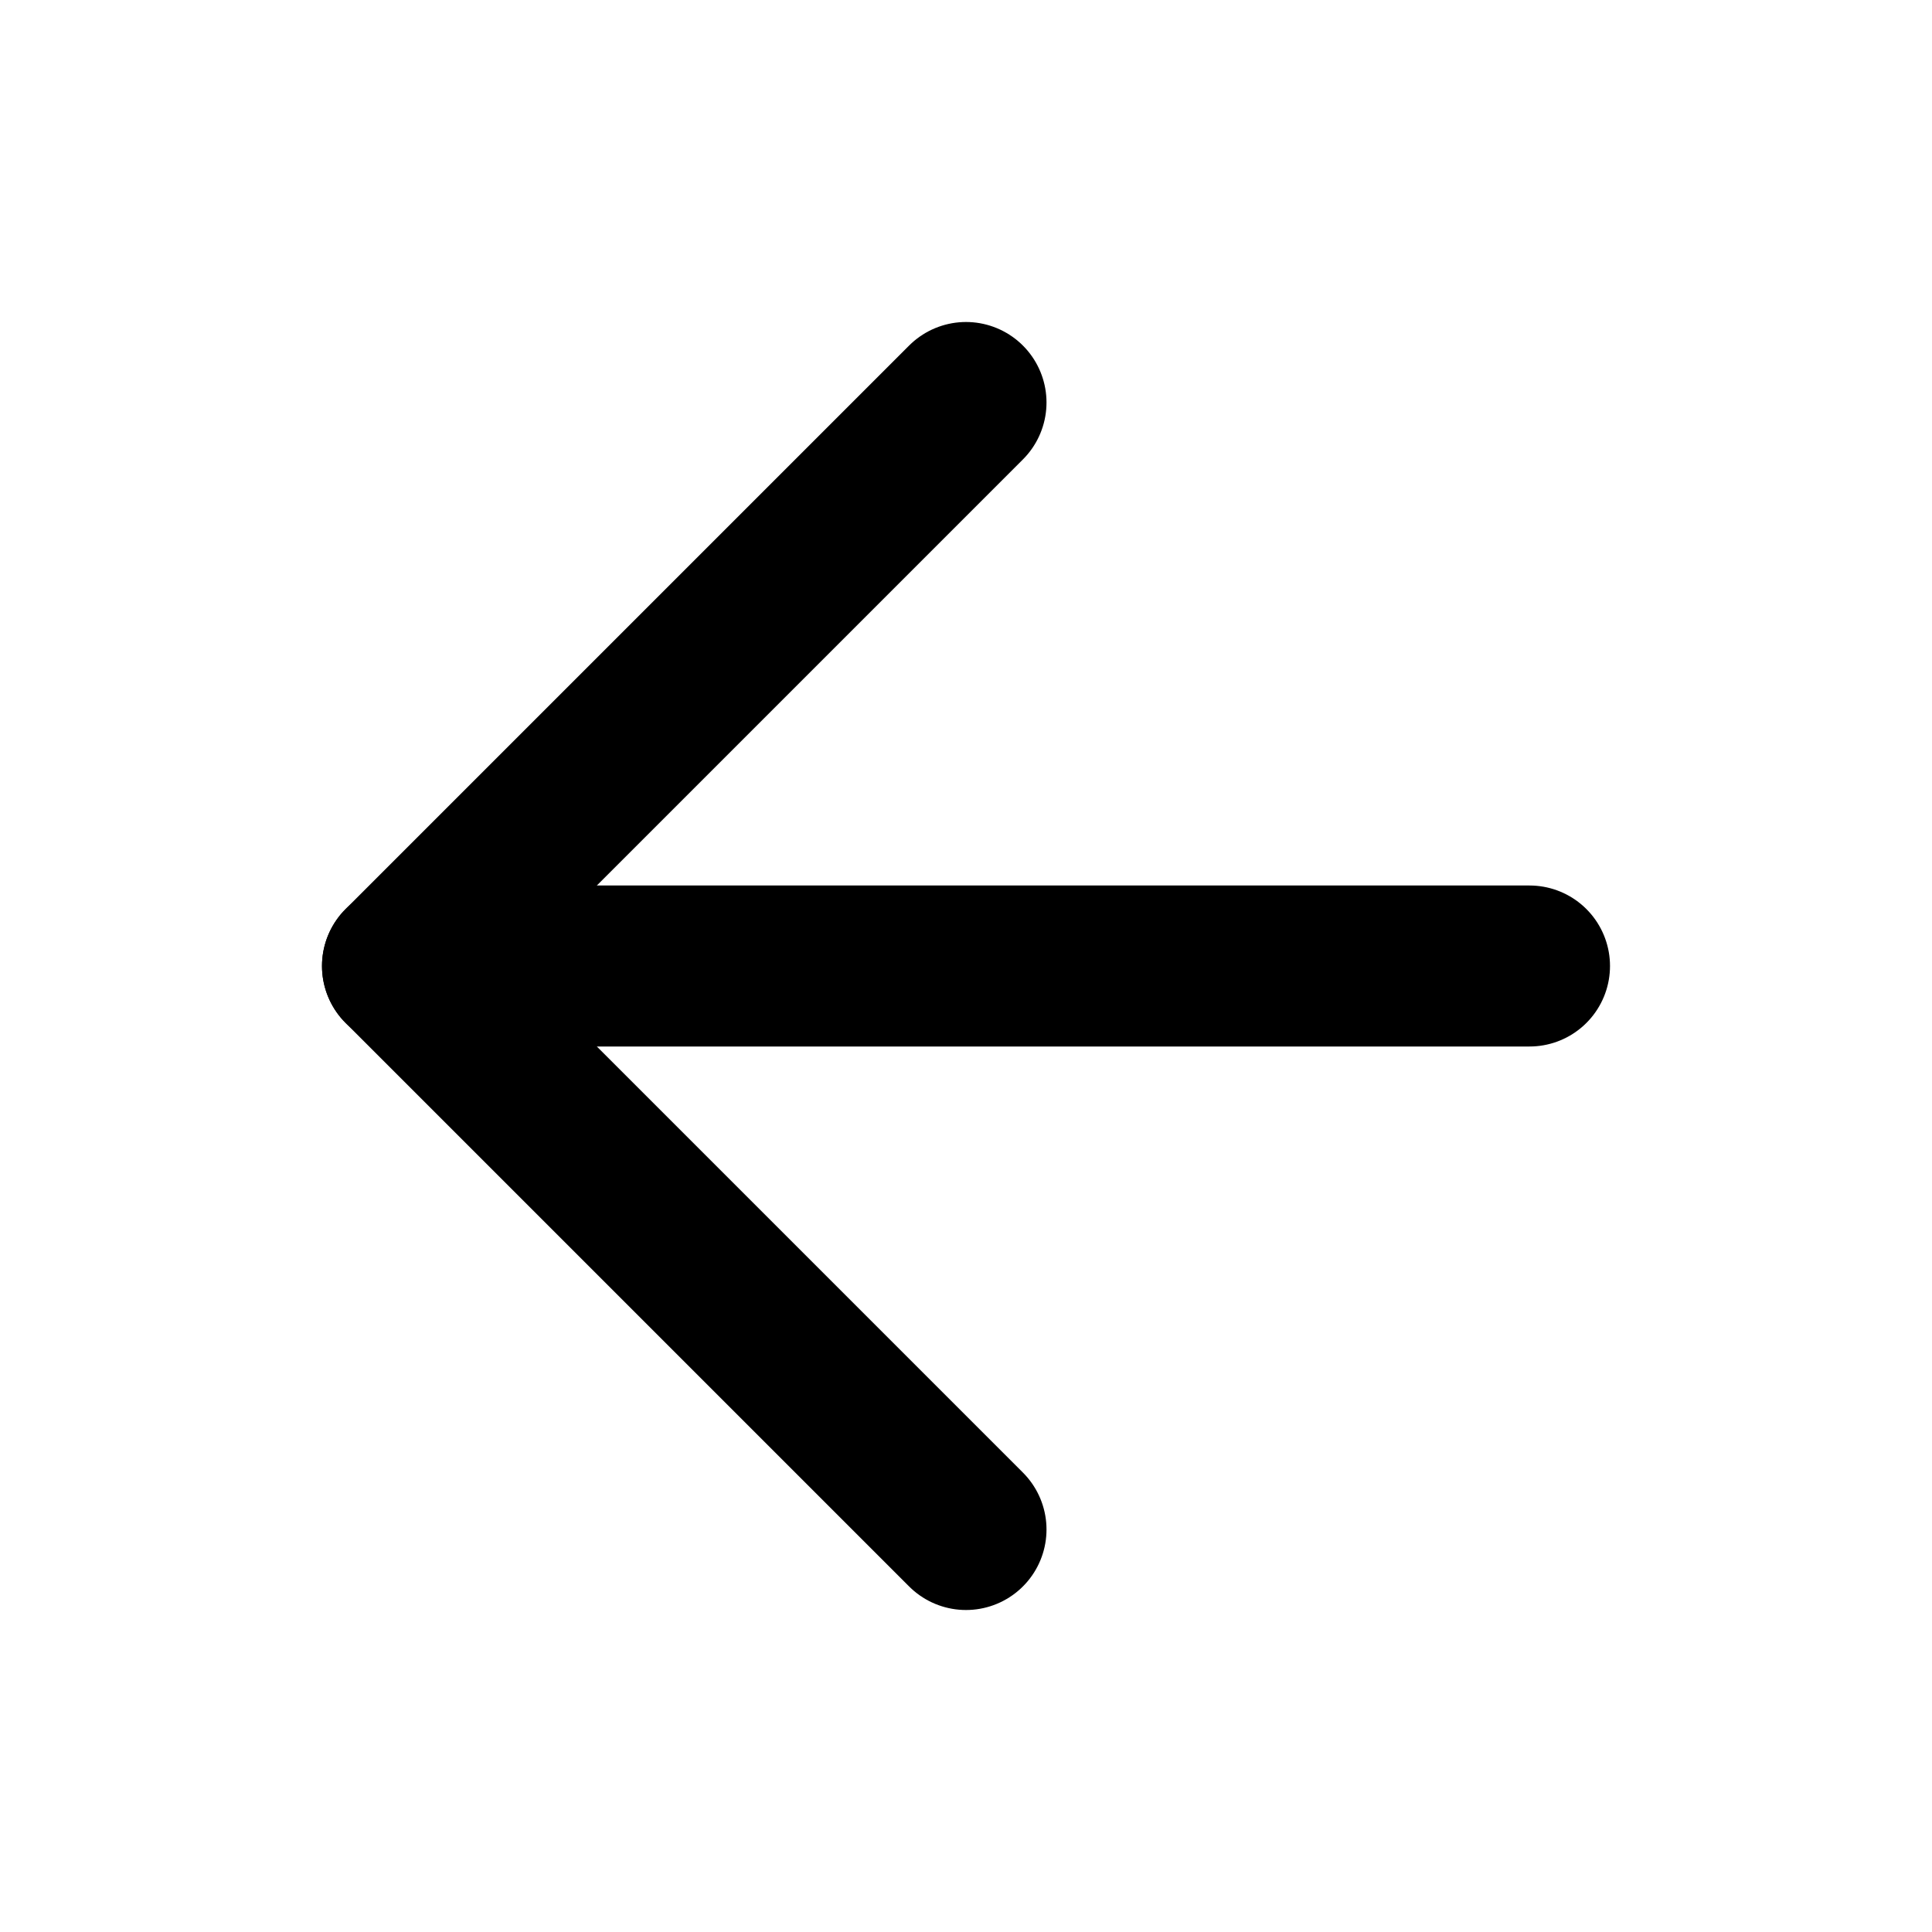
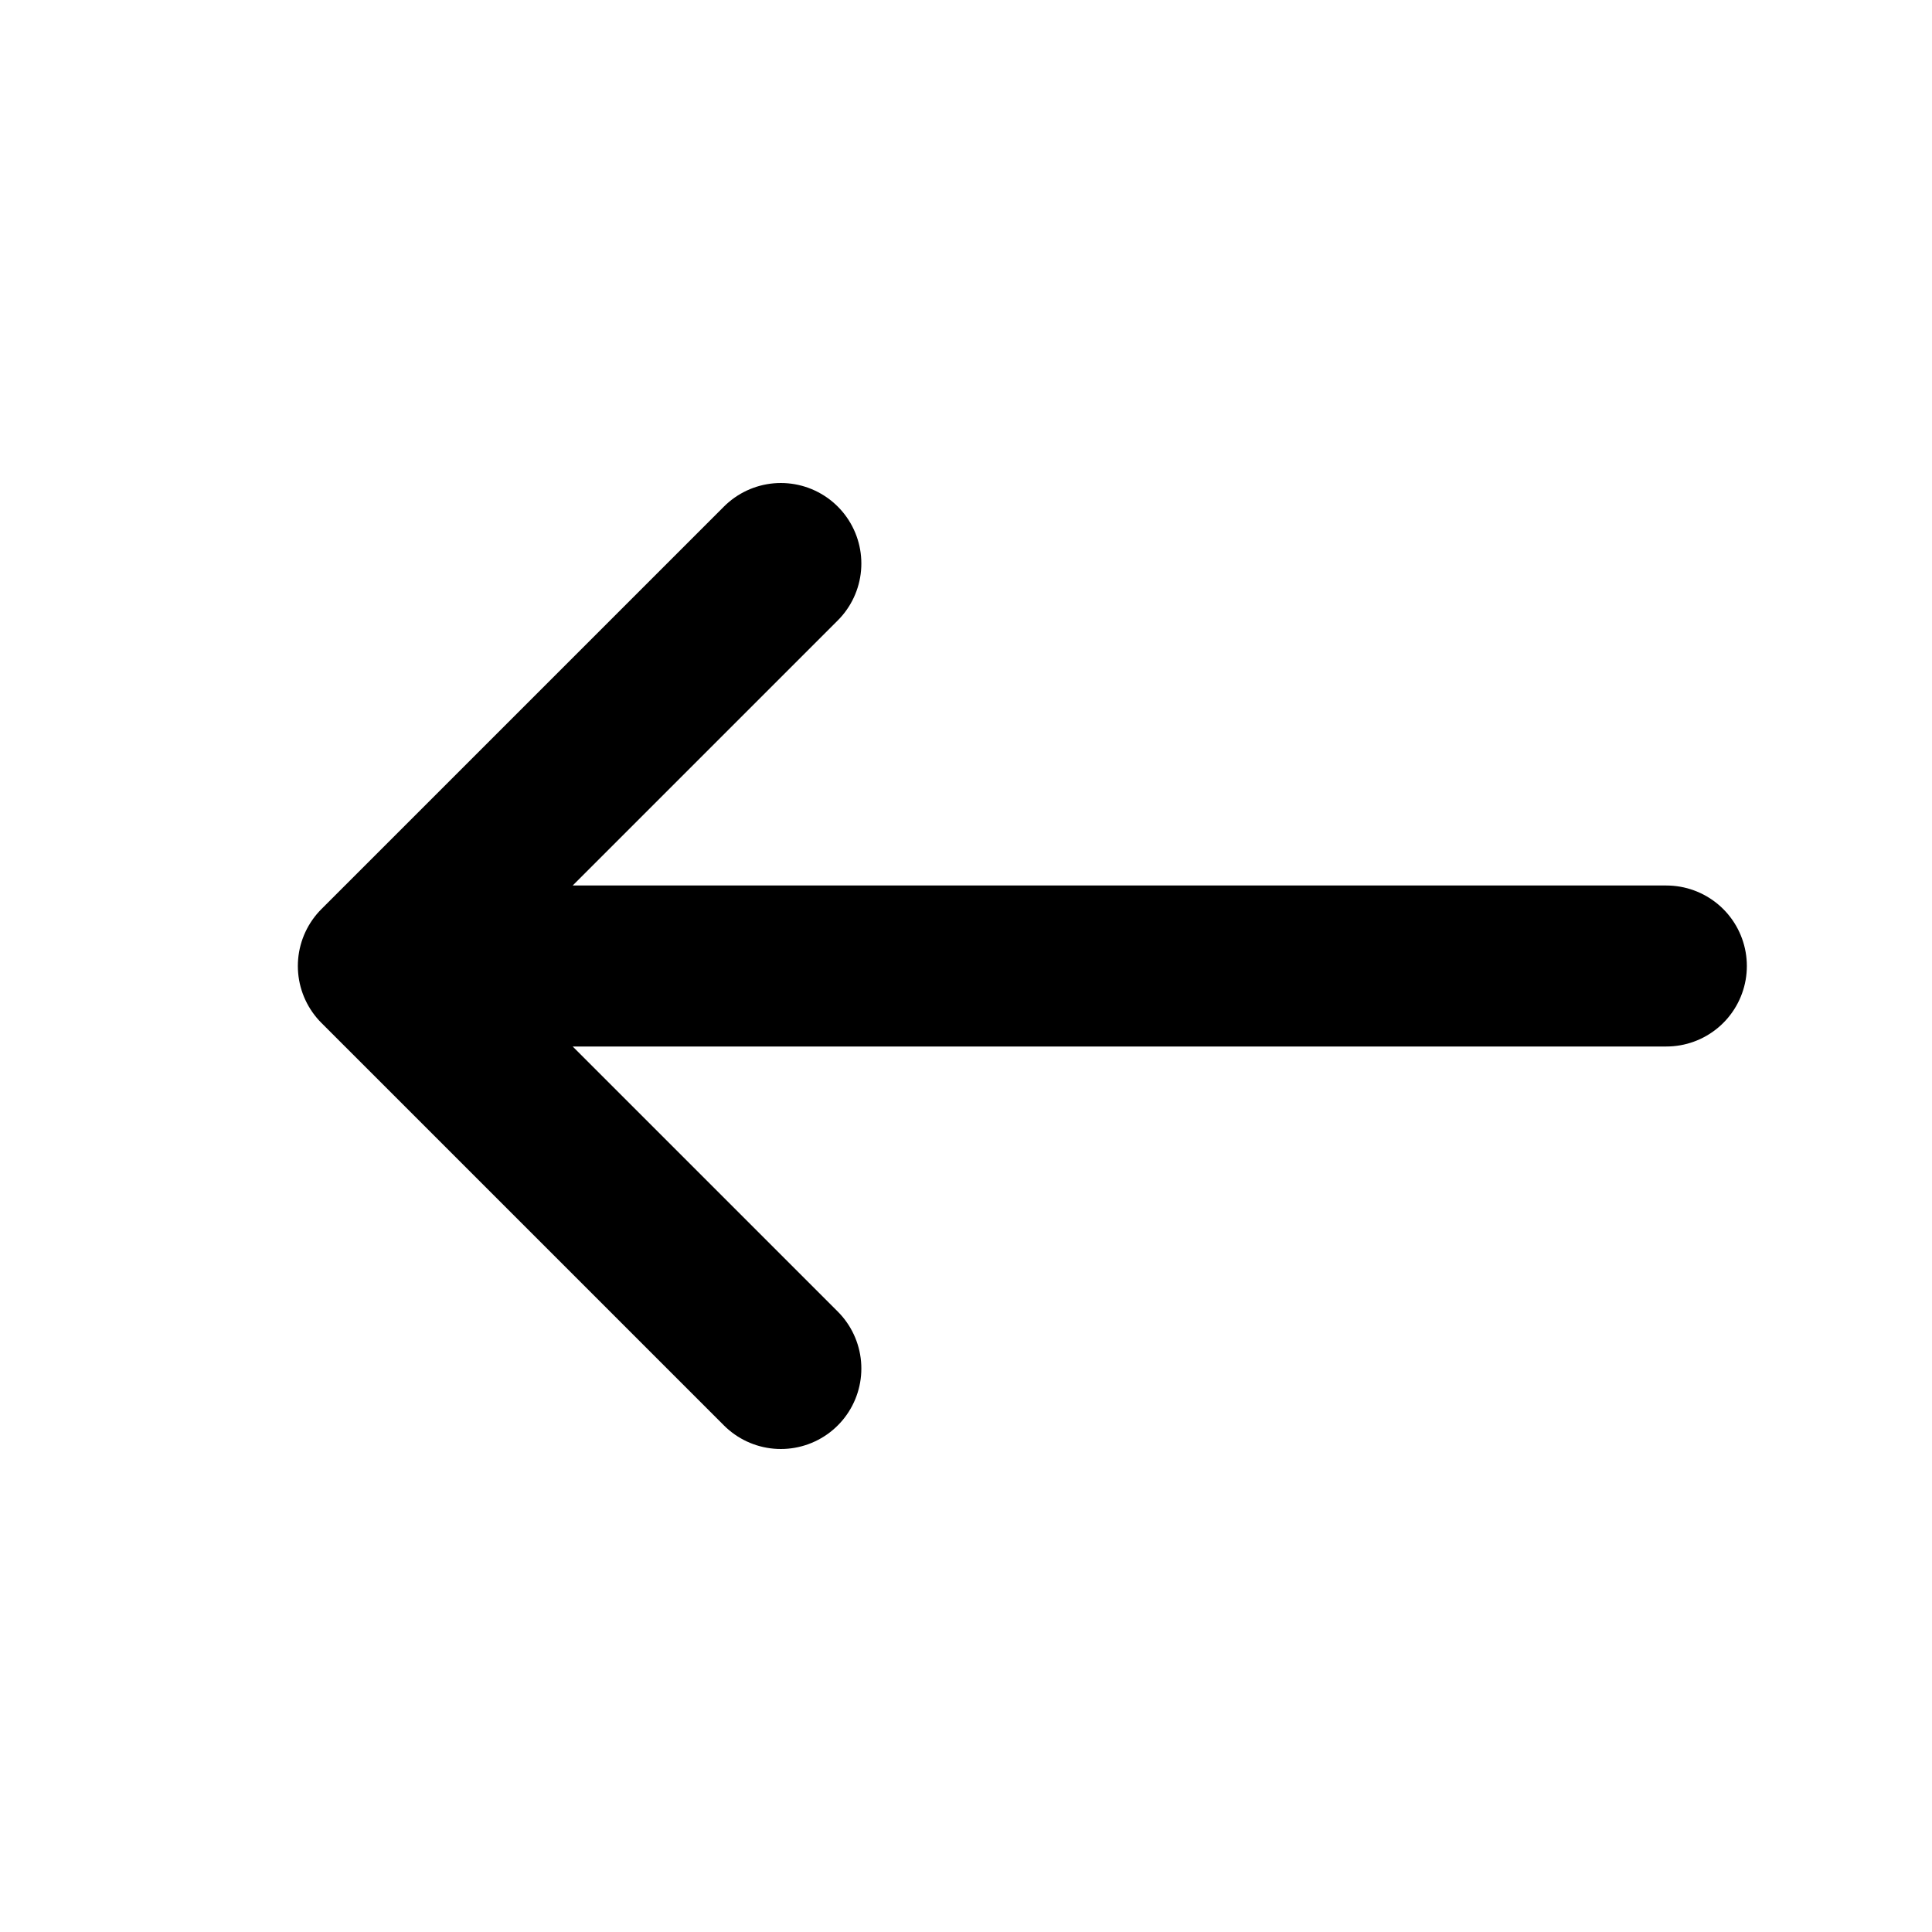
- <svg xmlns="http://www.w3.org/2000/svg" class="lucide lucide-arrow-left" width="24" height="24" viewBox="0 0 24 24" fill="none" stroke="currentColor" stroke-width="2" stroke-linecap="round" stroke-linejoin="round">
-   <path d="m12 19-7-7 7-7" />
-   <path d="M19 12H5" />
+ <svg xmlns="http://www.w3.org/2000/svg" viewBox="0 0 24 24" width="24" height="24" fill="none">
+   <path d="M20.7 12L4.7 12M9.7 17L4.7 12L9.7 7" fill="none" stroke="currentColor" stroke-width="2" stroke-linecap="round" stroke-linejoin="round" />
</svg>
